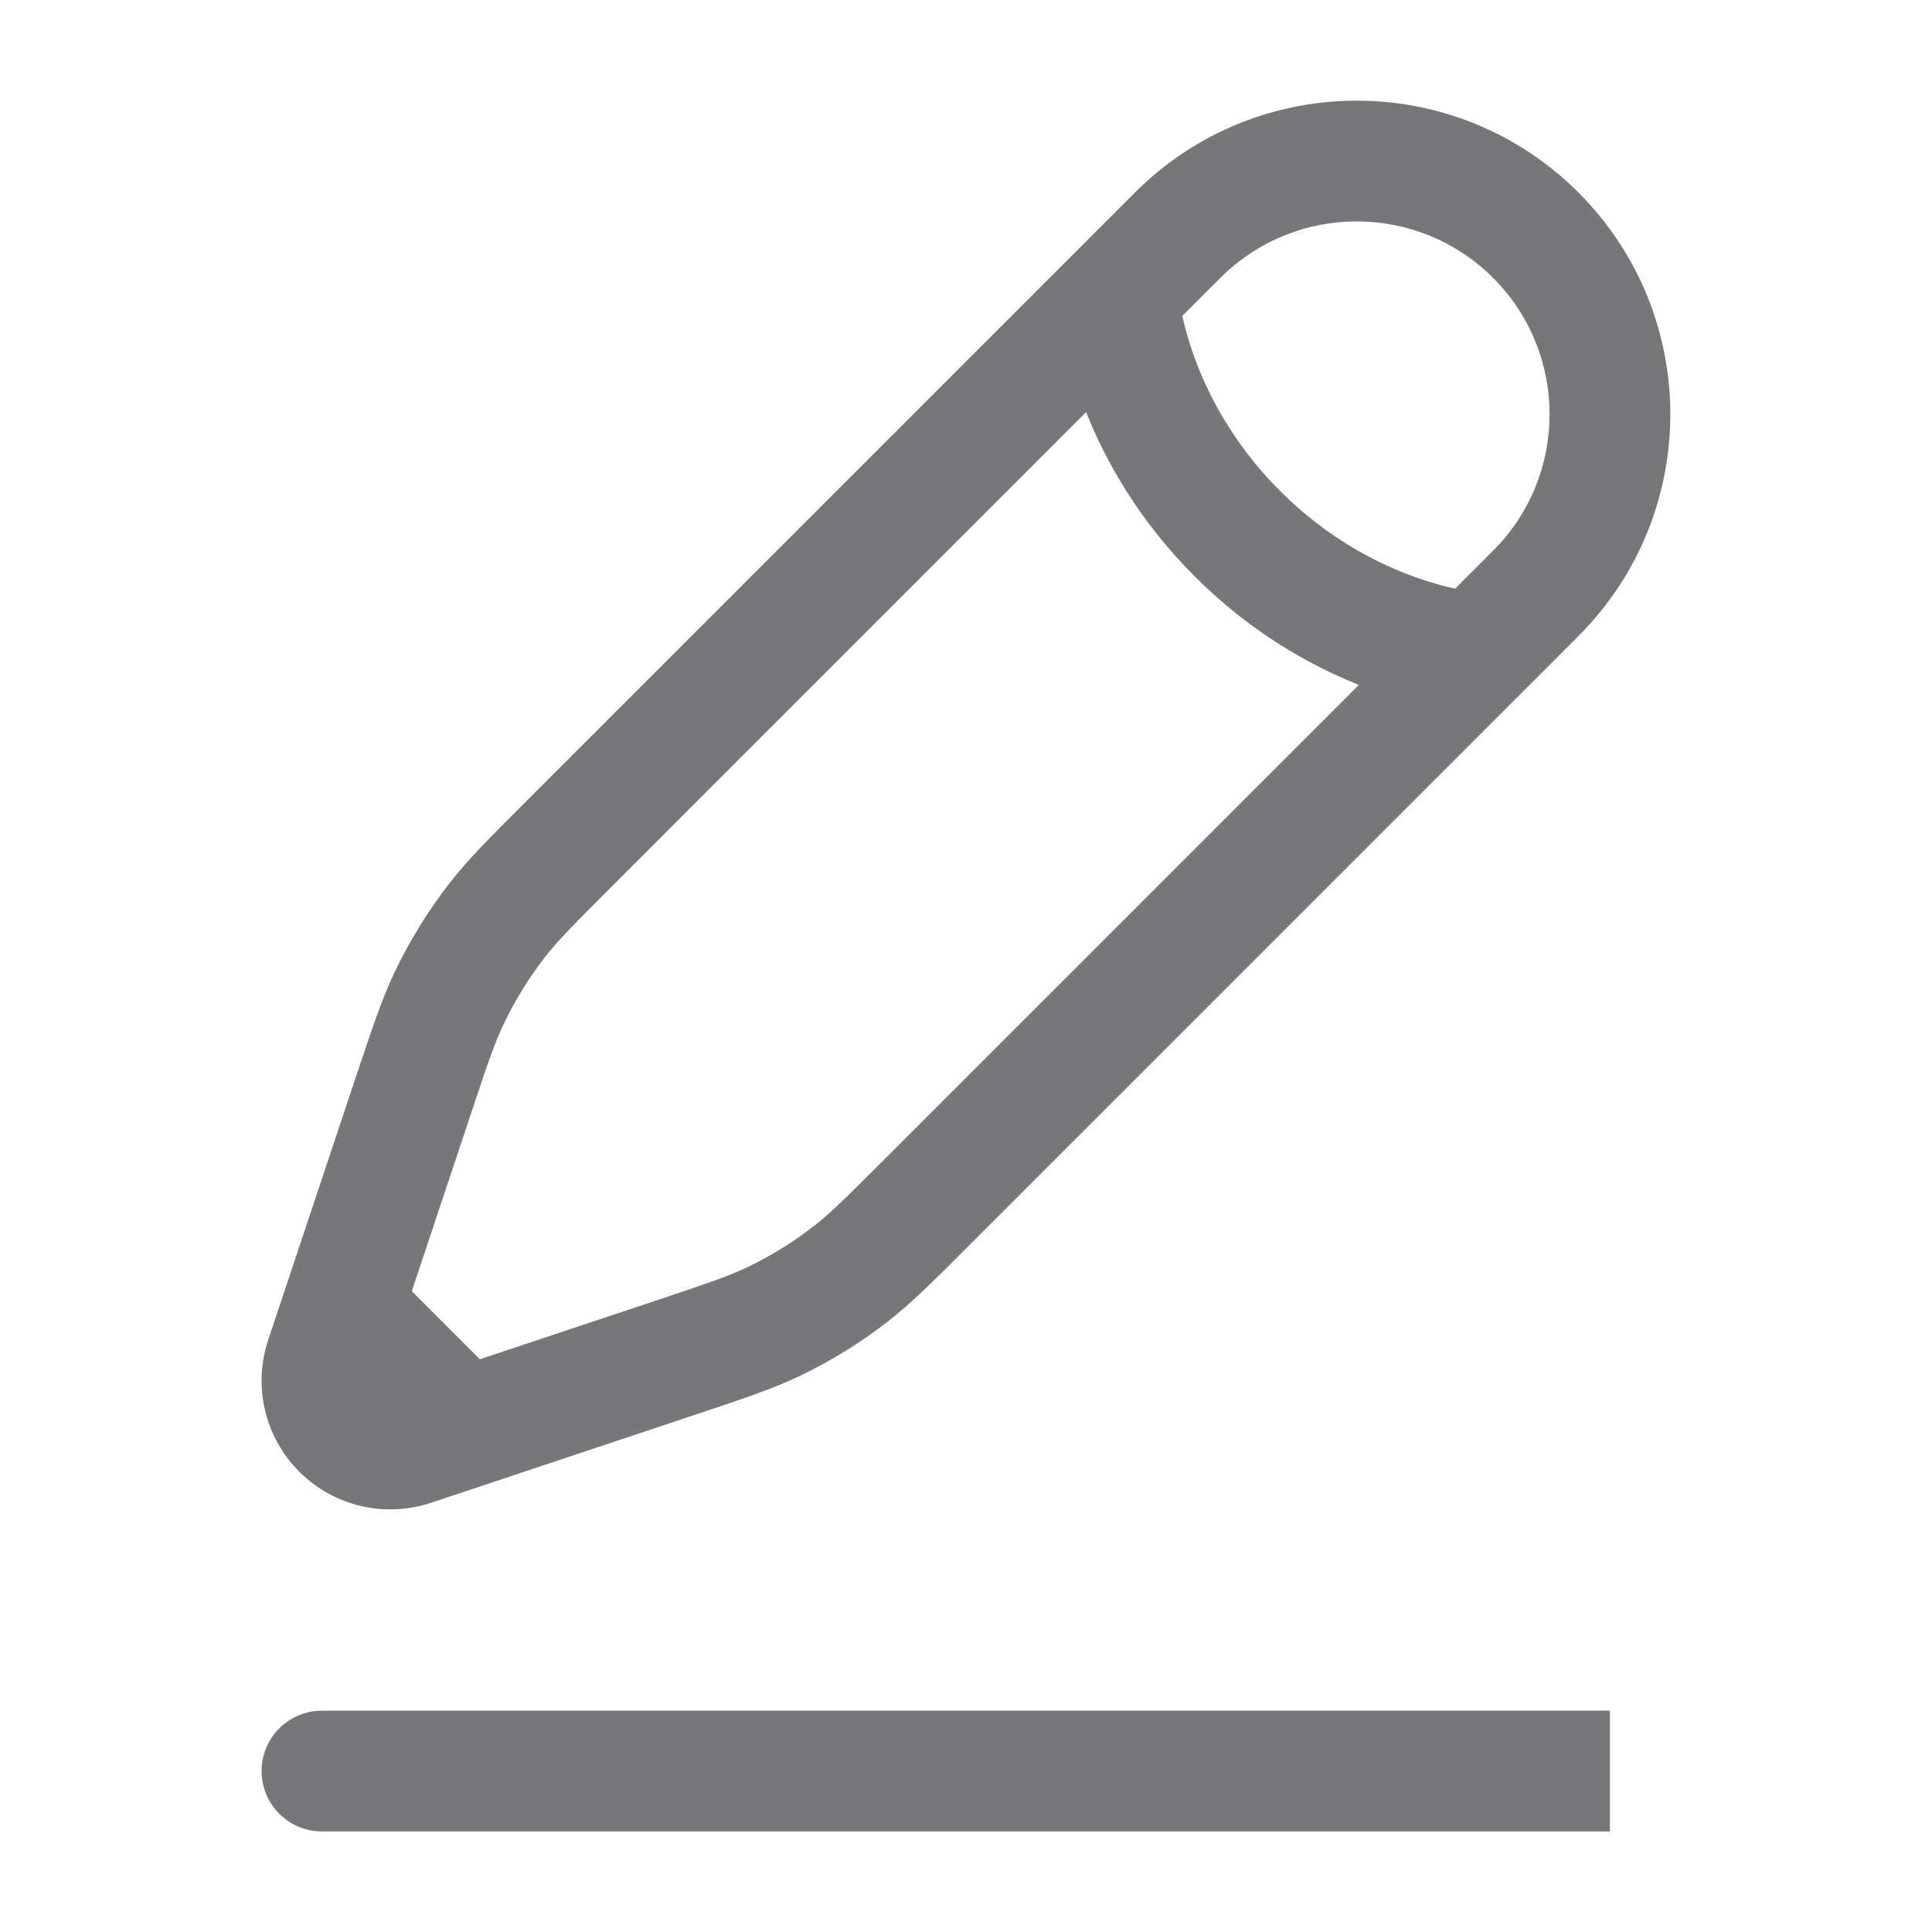
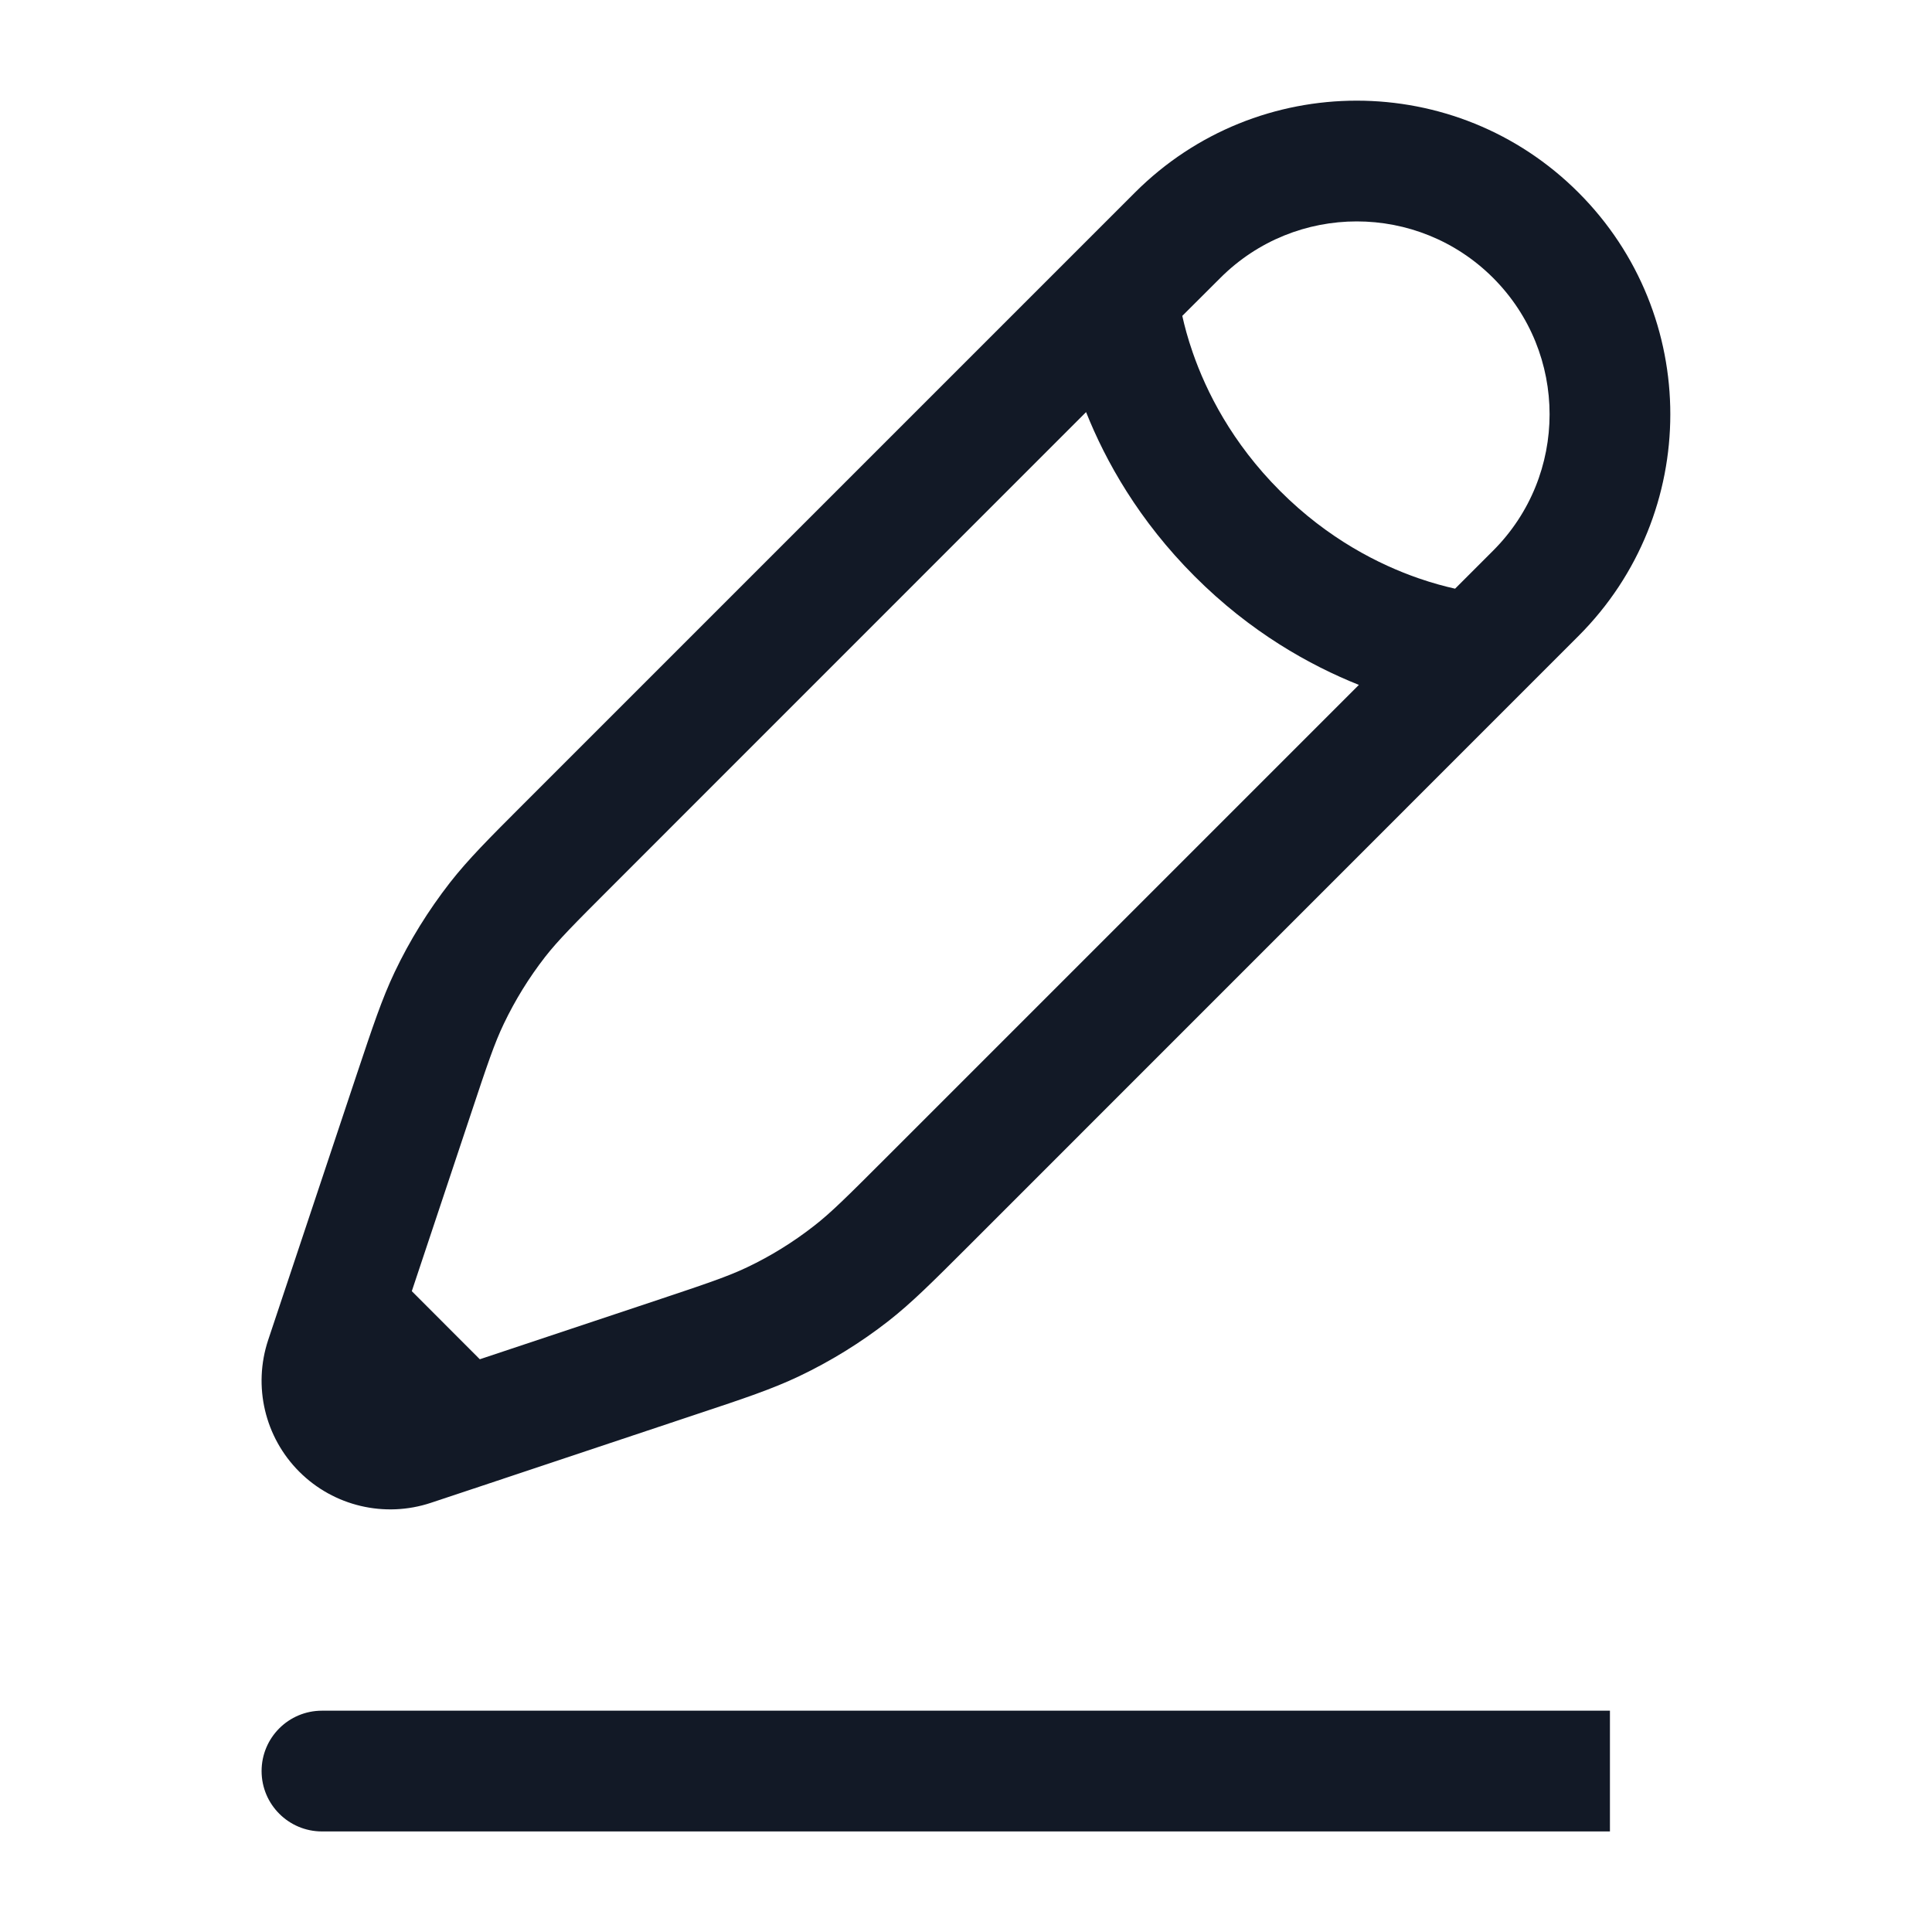
<svg xmlns="http://www.w3.org/2000/svg" width="20" height="20" viewBox="0 0 20 20" fill="none">
-   <path fill-rule="evenodd" clip-rule="evenodd" d="M11.749 1.993C13.017 0.725 15.073 0.725 16.34 1.993C17.608 3.261 17.608 5.316 16.34 6.584L10.012 12.913C9.655 13.269 9.438 13.487 9.195 13.677C8.909 13.9 8.599 14.091 8.272 14.247C7.994 14.379 7.702 14.477 7.223 14.636L4.996 15.379L4.461 15.557C3.983 15.716 3.455 15.592 3.098 15.235C2.741 14.878 2.617 14.351 2.776 13.872L3.697 11.11C3.857 10.632 3.954 10.339 4.086 10.062C4.242 9.734 4.434 9.425 4.657 9.138C4.846 8.896 5.064 8.678 5.421 8.321L11.749 1.993ZM4.967 14.071L4.263 13.366L4.87 11.545C5.046 11.015 5.119 10.799 5.215 10.599C5.332 10.354 5.475 10.122 5.642 9.907C5.779 9.732 5.939 9.571 6.334 9.176L11.243 4.266C11.446 4.775 11.789 5.388 12.367 5.966C12.945 6.545 13.559 6.887 14.067 7.09L9.158 11.999C8.763 12.394 8.601 12.555 8.426 12.691C8.212 12.858 7.98 13.002 7.734 13.119C7.534 13.214 7.318 13.287 6.788 13.464L4.967 14.071ZM15.063 6.094C14.96 6.071 14.831 6.037 14.684 5.986C14.281 5.846 13.75 5.582 13.251 5.082C12.752 4.583 12.487 4.053 12.347 3.649C12.296 3.503 12.262 3.374 12.239 3.27L12.633 2.877C13.413 2.097 14.677 2.097 15.457 2.877C16.236 3.657 16.236 4.921 15.457 5.7L15.063 6.094ZM2.708 18.334C2.708 17.988 2.988 17.709 3.333 17.709H16.666V18.959H3.333C2.988 18.959 2.708 18.679 2.708 18.334Z" fill="#77777A" />
+   <path fill-rule="evenodd" clip-rule="evenodd" d="M11.749 1.993C13.017 0.725 15.073 0.725 16.34 1.993C17.608 3.261 17.608 5.316 16.34 6.584L10.012 12.913C9.655 13.269 9.438 13.487 9.195 13.677C8.909 13.9 8.599 14.091 8.272 14.247C7.994 14.379 7.702 14.477 7.223 14.636L4.996 15.379L4.461 15.557C3.983 15.716 3.455 15.592 3.098 15.235C2.741 14.878 2.617 14.351 2.776 13.872L3.697 11.11C3.857 10.632 3.954 10.339 4.086 10.062C4.242 9.734 4.434 9.425 4.657 9.138C4.846 8.896 5.064 8.678 5.421 8.321L11.749 1.993ZM4.967 14.071L4.263 13.366L4.87 11.545C5.046 11.015 5.119 10.799 5.215 10.599C5.332 10.354 5.475 10.122 5.642 9.907C5.779 9.732 5.939 9.571 6.334 9.176L11.243 4.266C11.446 4.775 11.789 5.388 12.367 5.966C12.945 6.545 13.559 6.887 14.067 7.09L9.158 11.999C8.763 12.394 8.601 12.555 8.426 12.691C8.212 12.858 7.98 13.002 7.734 13.119C7.534 13.214 7.318 13.287 6.788 13.464L4.967 14.071ZM15.063 6.094C14.96 6.071 14.831 6.037 14.684 5.986C14.281 5.846 13.75 5.582 13.251 5.082C12.752 4.583 12.487 4.053 12.347 3.649C12.296 3.503 12.262 3.374 12.239 3.27L12.633 2.877C13.413 2.097 14.677 2.097 15.457 2.877C16.236 3.657 16.236 4.921 15.457 5.7L15.063 6.094ZM2.708 18.334C2.708 17.988 2.988 17.709 3.333 17.709H16.666V18.959H3.333C2.988 18.959 2.708 18.679 2.708 18.334Z" fill="#121926" />
</svg>
